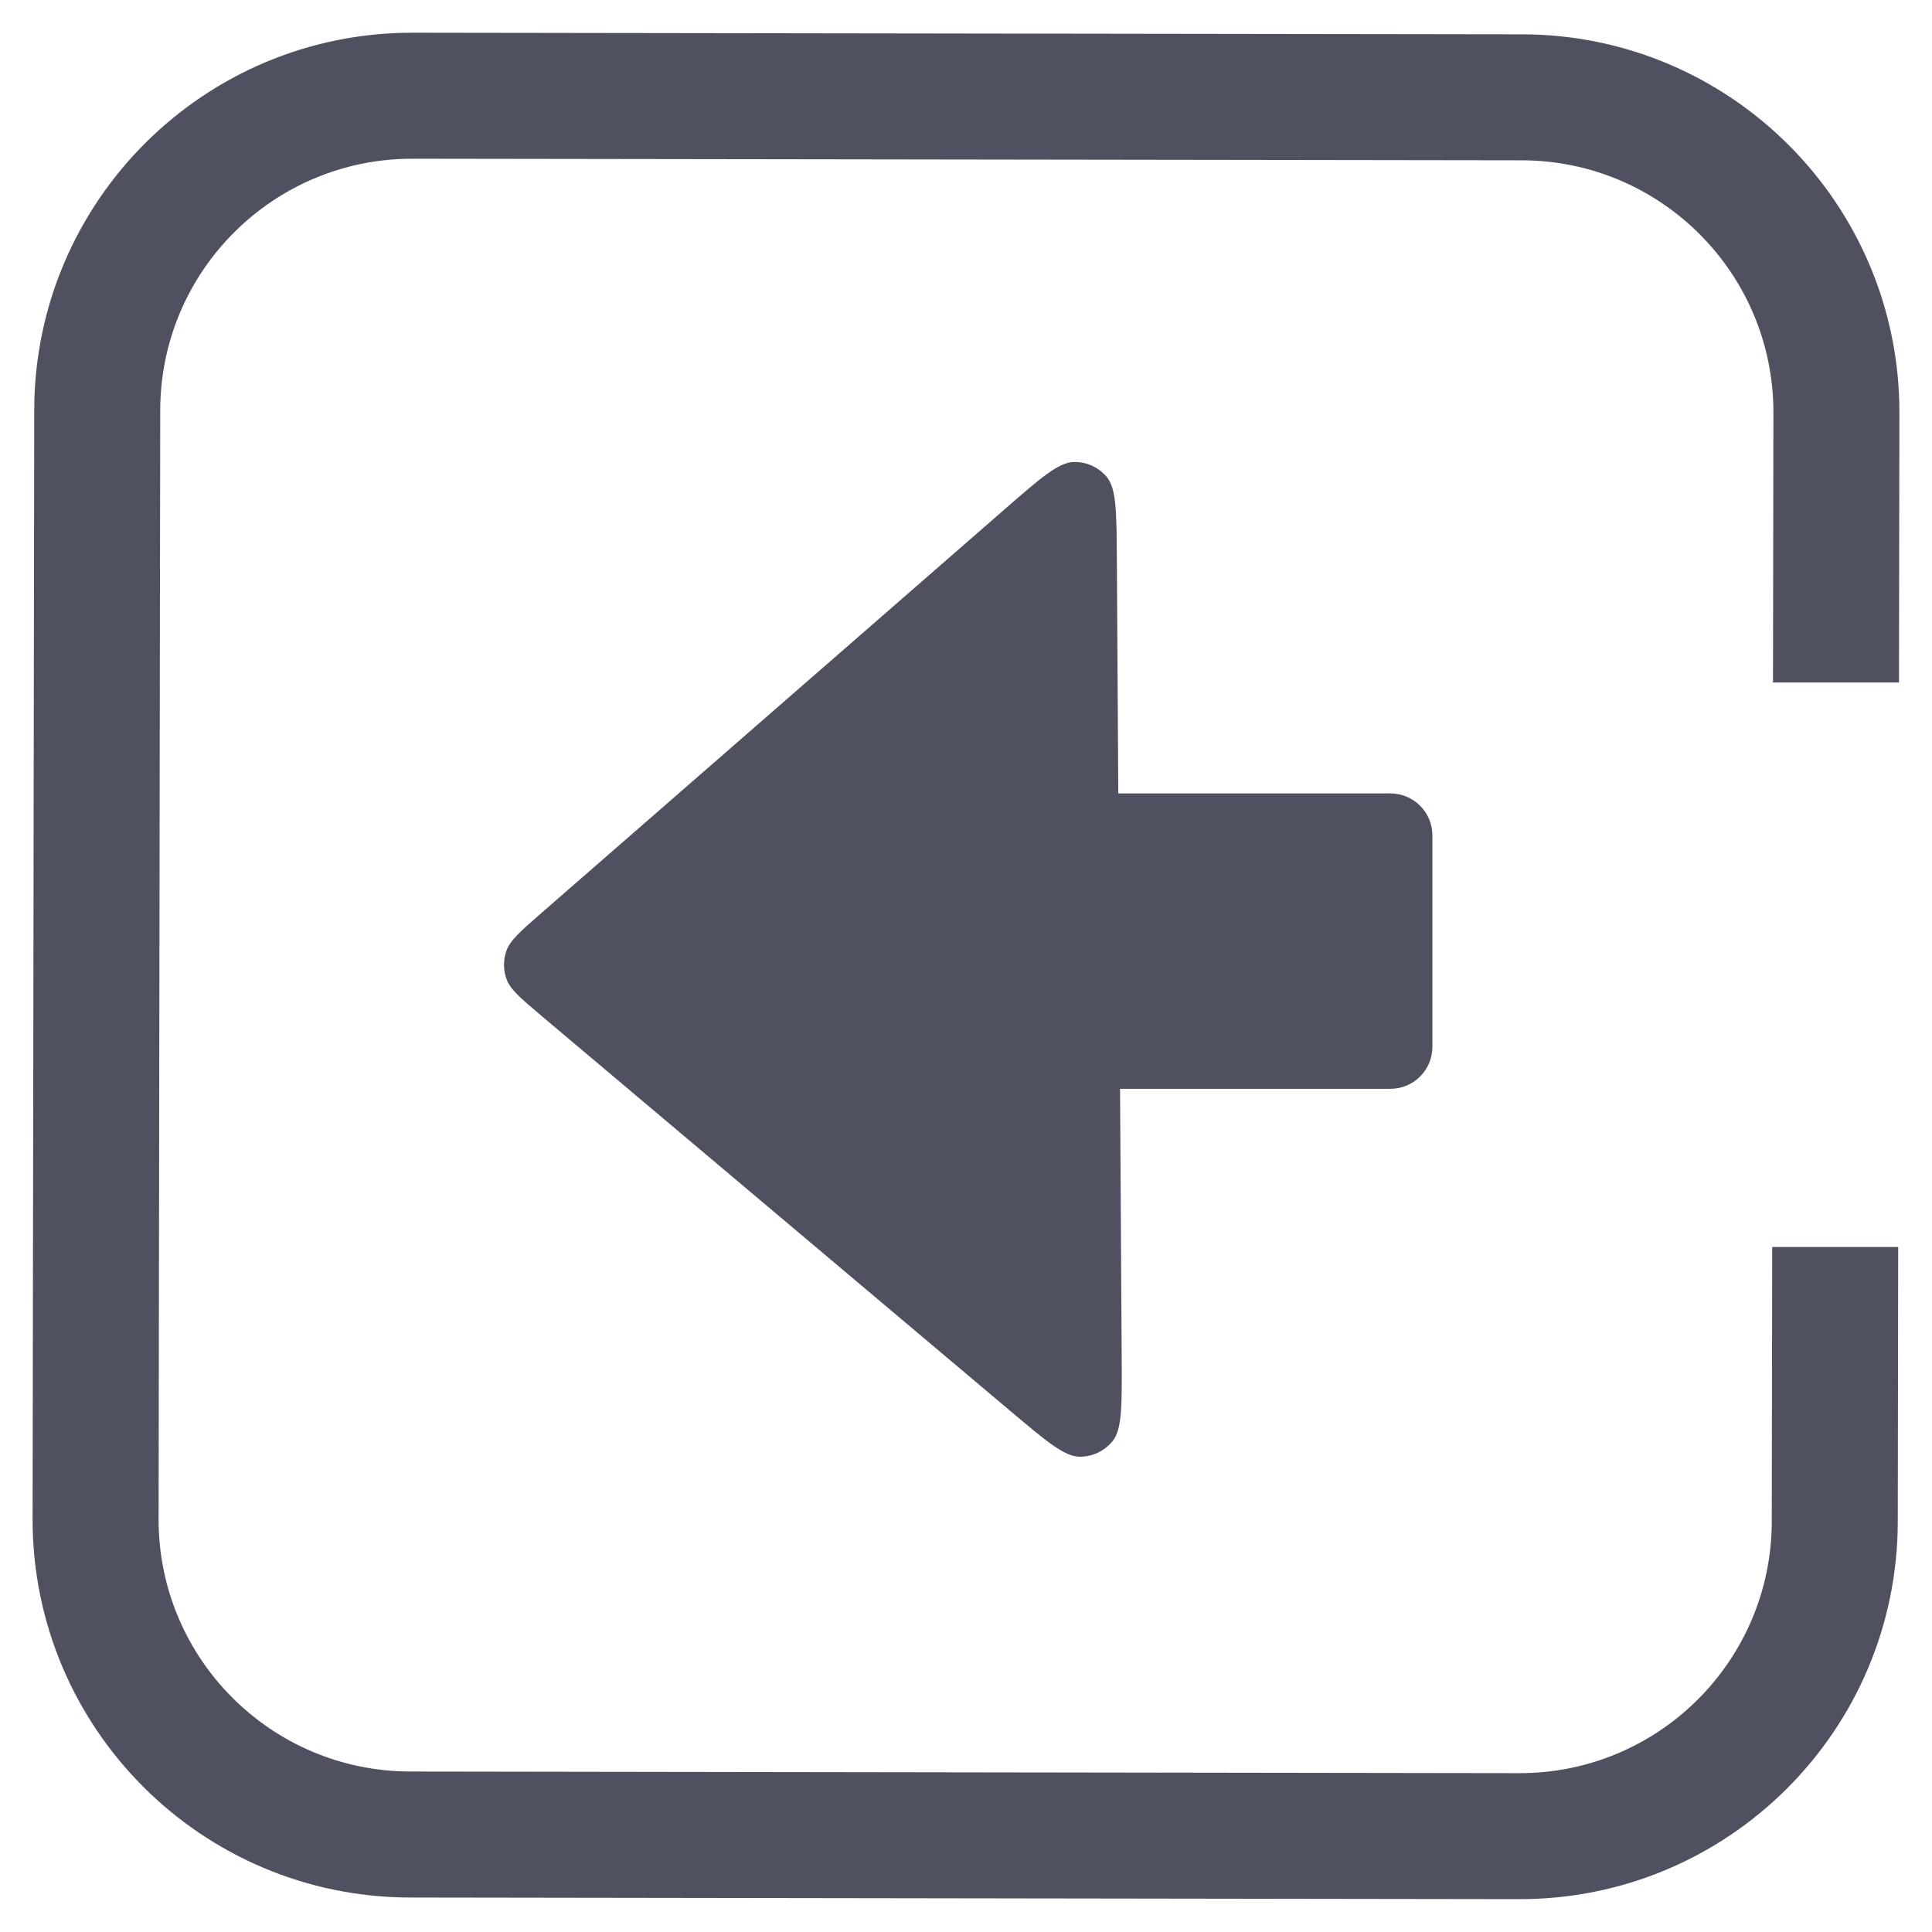
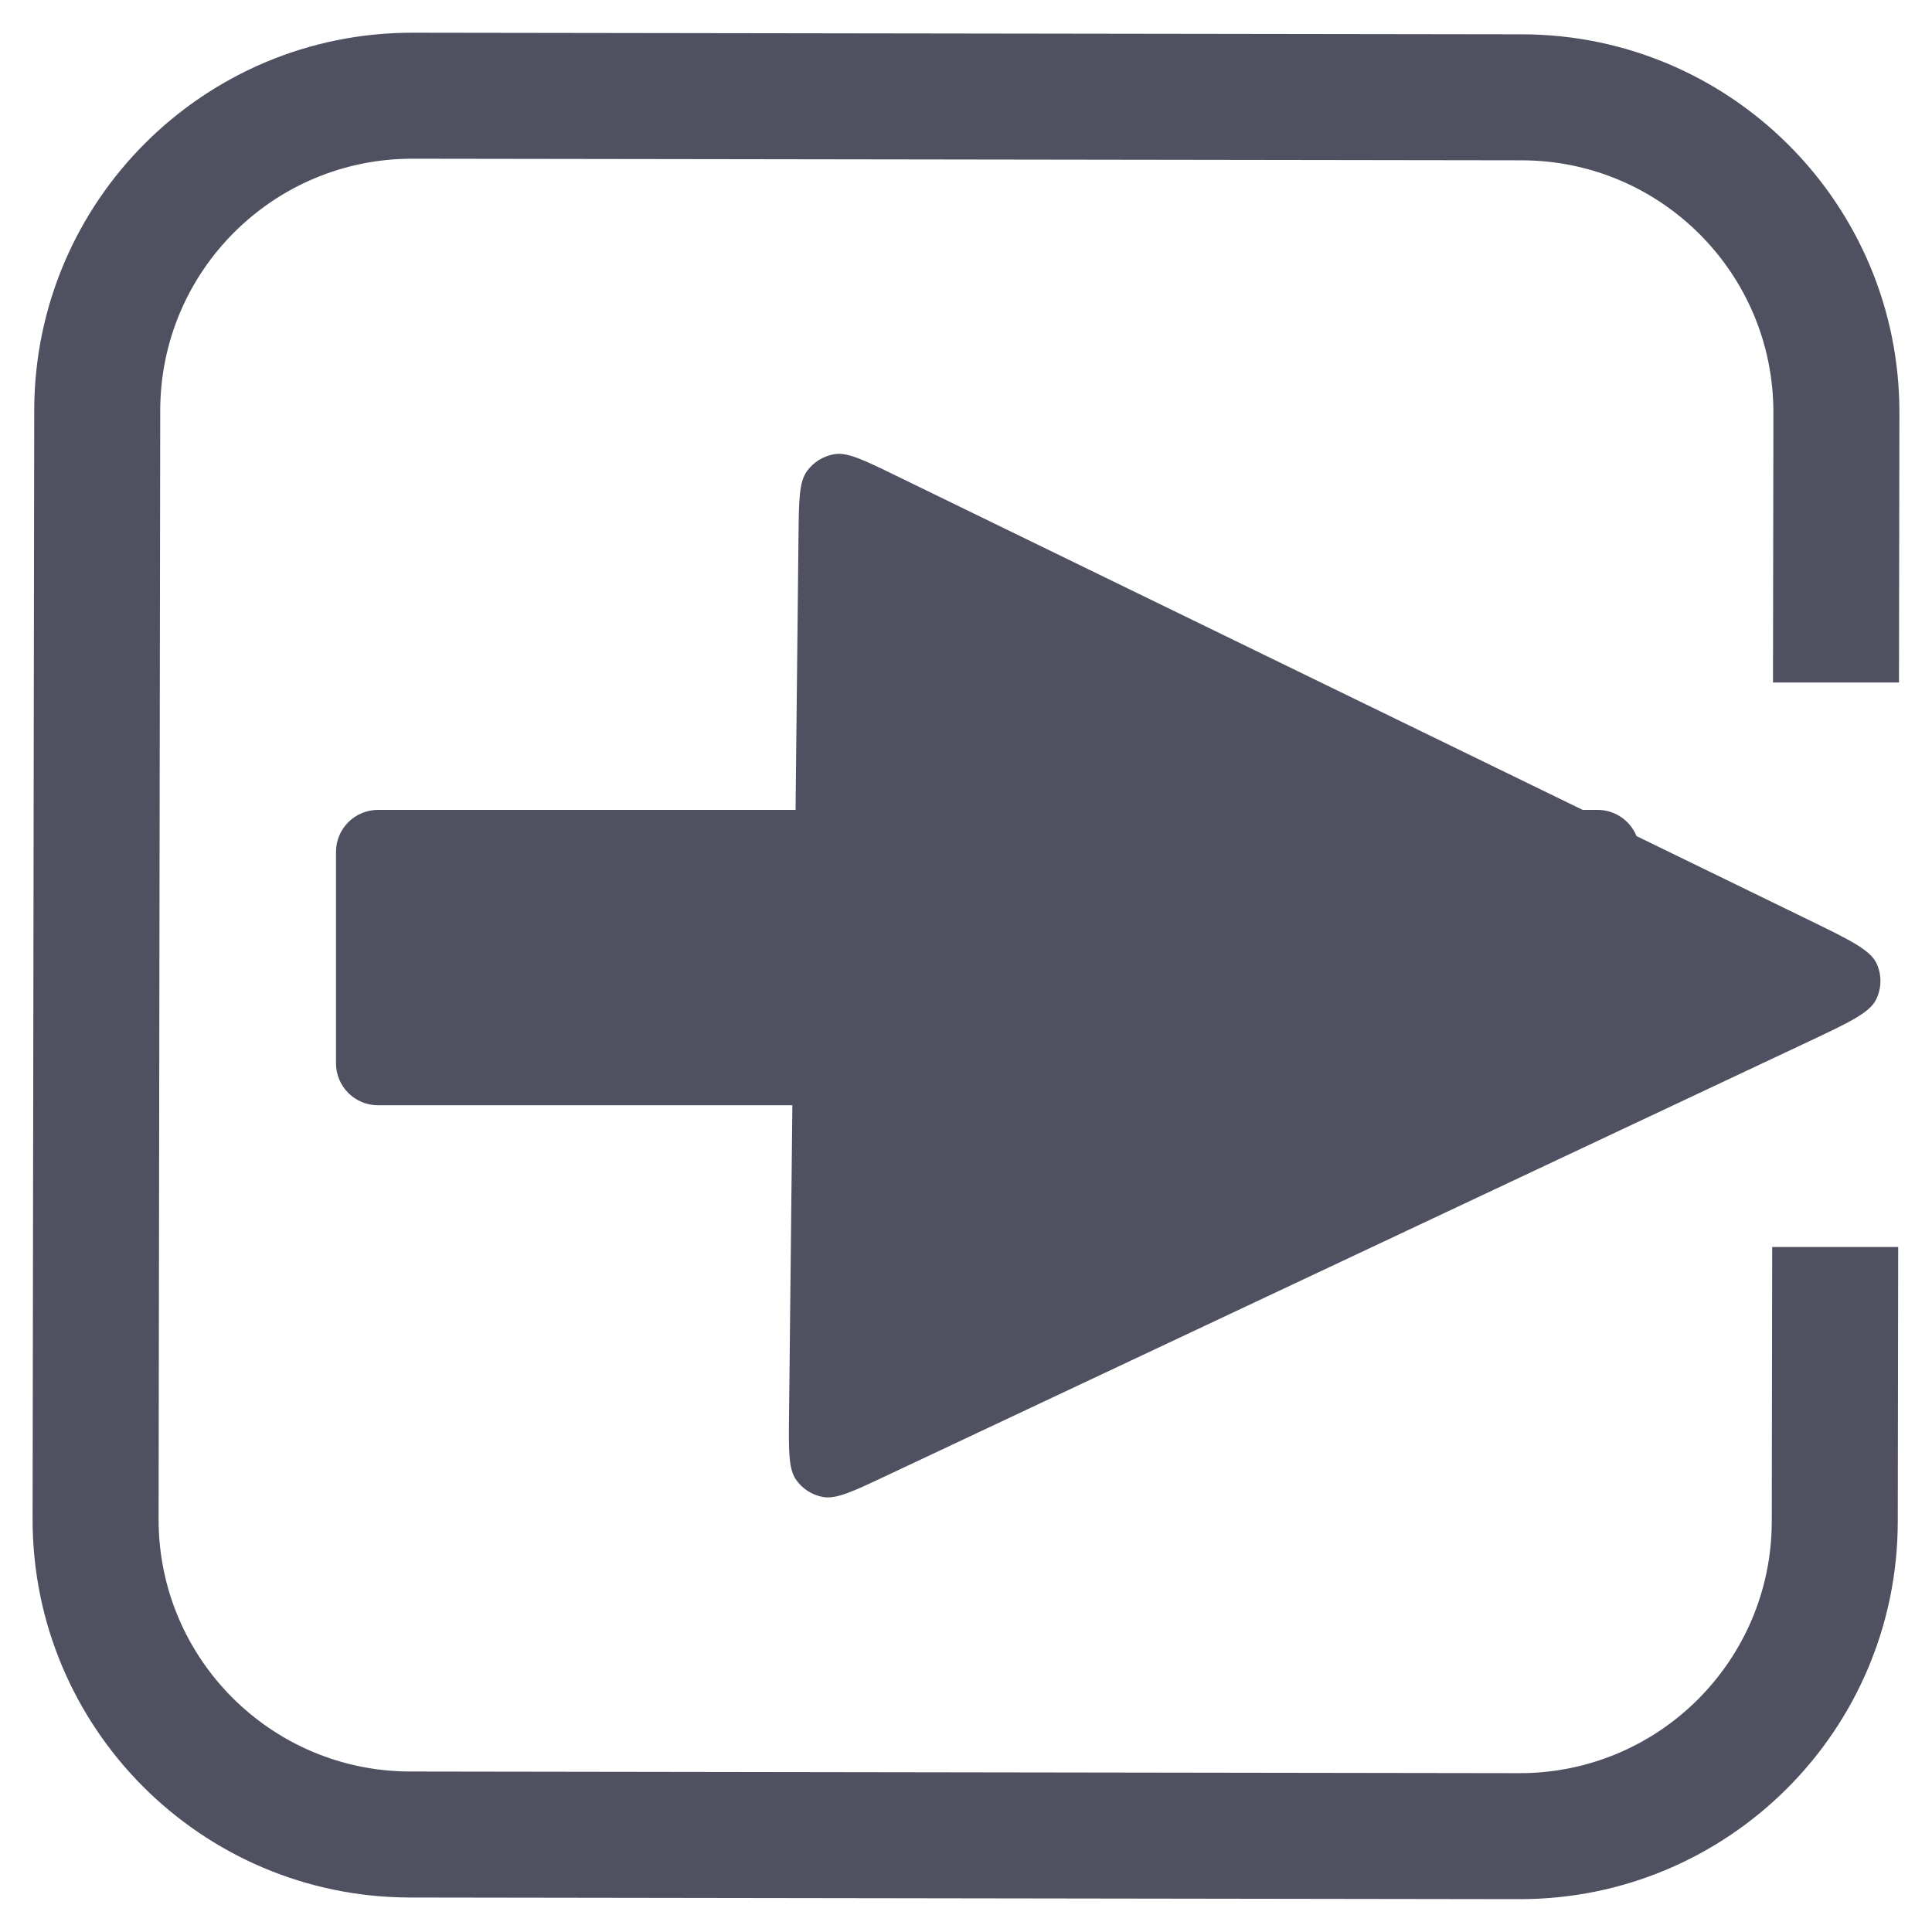
<svg xmlns="http://www.w3.org/2000/svg" width="46" height="46" viewBox="0 0 46 46" fill="none">
-   <path fill-rule="evenodd" clip-rule="evenodd" d="M9.828 0.779L36.237 0.817C41.207 0.824 45.231 4.86 45.224 9.83L45.214 16.25H42.214L42.224 9.826C42.228 6.512 39.546 3.822 36.232 3.817L9.823 3.779C6.51 3.774 3.819 6.456 3.815 9.77L3.776 36.17C3.771 39.484 6.454 42.174 9.767 42.179L36.176 42.218C39.49 42.223 42.18 39.54 42.185 36.227L42.195 29.69H45.195L45.185 36.231C45.178 41.202 41.143 45.225 36.172 45.218L9.763 45.179C4.792 45.172 0.769 41.137 0.776 36.166L0.815 9.766C0.822 4.795 4.857 0.771 9.828 0.779ZM12.882 21.746L12.882 21.746C12.388 22.177 12.141 22.392 12.054 22.647C11.981 22.861 11.982 23.094 12.058 23.307C12.149 23.56 12.398 23.77 12.897 24.191L24.057 33.596C24.916 34.321 25.345 34.682 25.707 34.684C26.009 34.685 26.295 34.55 26.487 34.317C26.717 34.036 26.714 33.473 26.707 32.348L26.668 25.924H33.105C33.657 25.924 34.105 25.477 34.105 24.924V19.891C34.105 19.339 33.657 18.891 33.105 18.891H26.626L26.592 13.316V13.316C26.585 12.191 26.582 11.628 26.348 11.352C26.154 11.122 25.866 10.993 25.565 11C25.203 11.009 24.777 11.379 23.927 12.12L23.927 12.12L12.882 21.746Z" fill="#505160" />
+   <path fill-rule="evenodd" clip-rule="evenodd" d="M9.828 0.779L36.237 0.817C41.207 0.824 45.231 4.86 45.224 9.83L45.214 16.25H42.214L42.224 9.826C42.228 6.512 39.546 3.822 36.232 3.817L9.823 3.779C6.51 3.774 3.819 6.456 3.815 9.77L3.776 36.17C3.771 39.484 6.454 42.174 9.767 42.179L36.176 42.218C39.49 42.223 42.18 39.54 42.185 36.227L42.195 29.69H45.195L45.185 36.231C45.178 41.202 41.143 45.225 36.172 45.218L9.763 45.179C4.792 45.172 0.769 41.137 0.776 36.166L0.815 9.766C0.822 4.795 4.857 0.771 9.828 0.779ZM43.071 21.906C44.047 22.381 44.534 22.619 44.682 22.943C44.806 23.212 44.802 23.523 44.673 23.792C44.518 24.114 44.025 24.346 43.039 24.81L21.076 35.149C20.299 35.515 19.91 35.698 19.598 35.643C19.336 35.597 19.105 35.449 18.953 35.231C18.773 34.97 18.777 34.542 18.787 33.684V33.684L18.866 26.316H9C8.448 26.316 8 25.869 8 25.316V20.283C8 19.731 8.448 19.283 9 19.283H18.942L19.012 12.764C19.021 11.906 19.026 11.478 19.212 11.219C19.368 11.003 19.603 10.858 19.865 10.814C20.179 10.763 20.564 10.95 21.333 11.325L21.333 11.325L37.682 19.283H38.038C38.457 19.283 38.816 19.541 38.965 19.907L43.071 21.906Z" fill="#505160" />
</svg>
